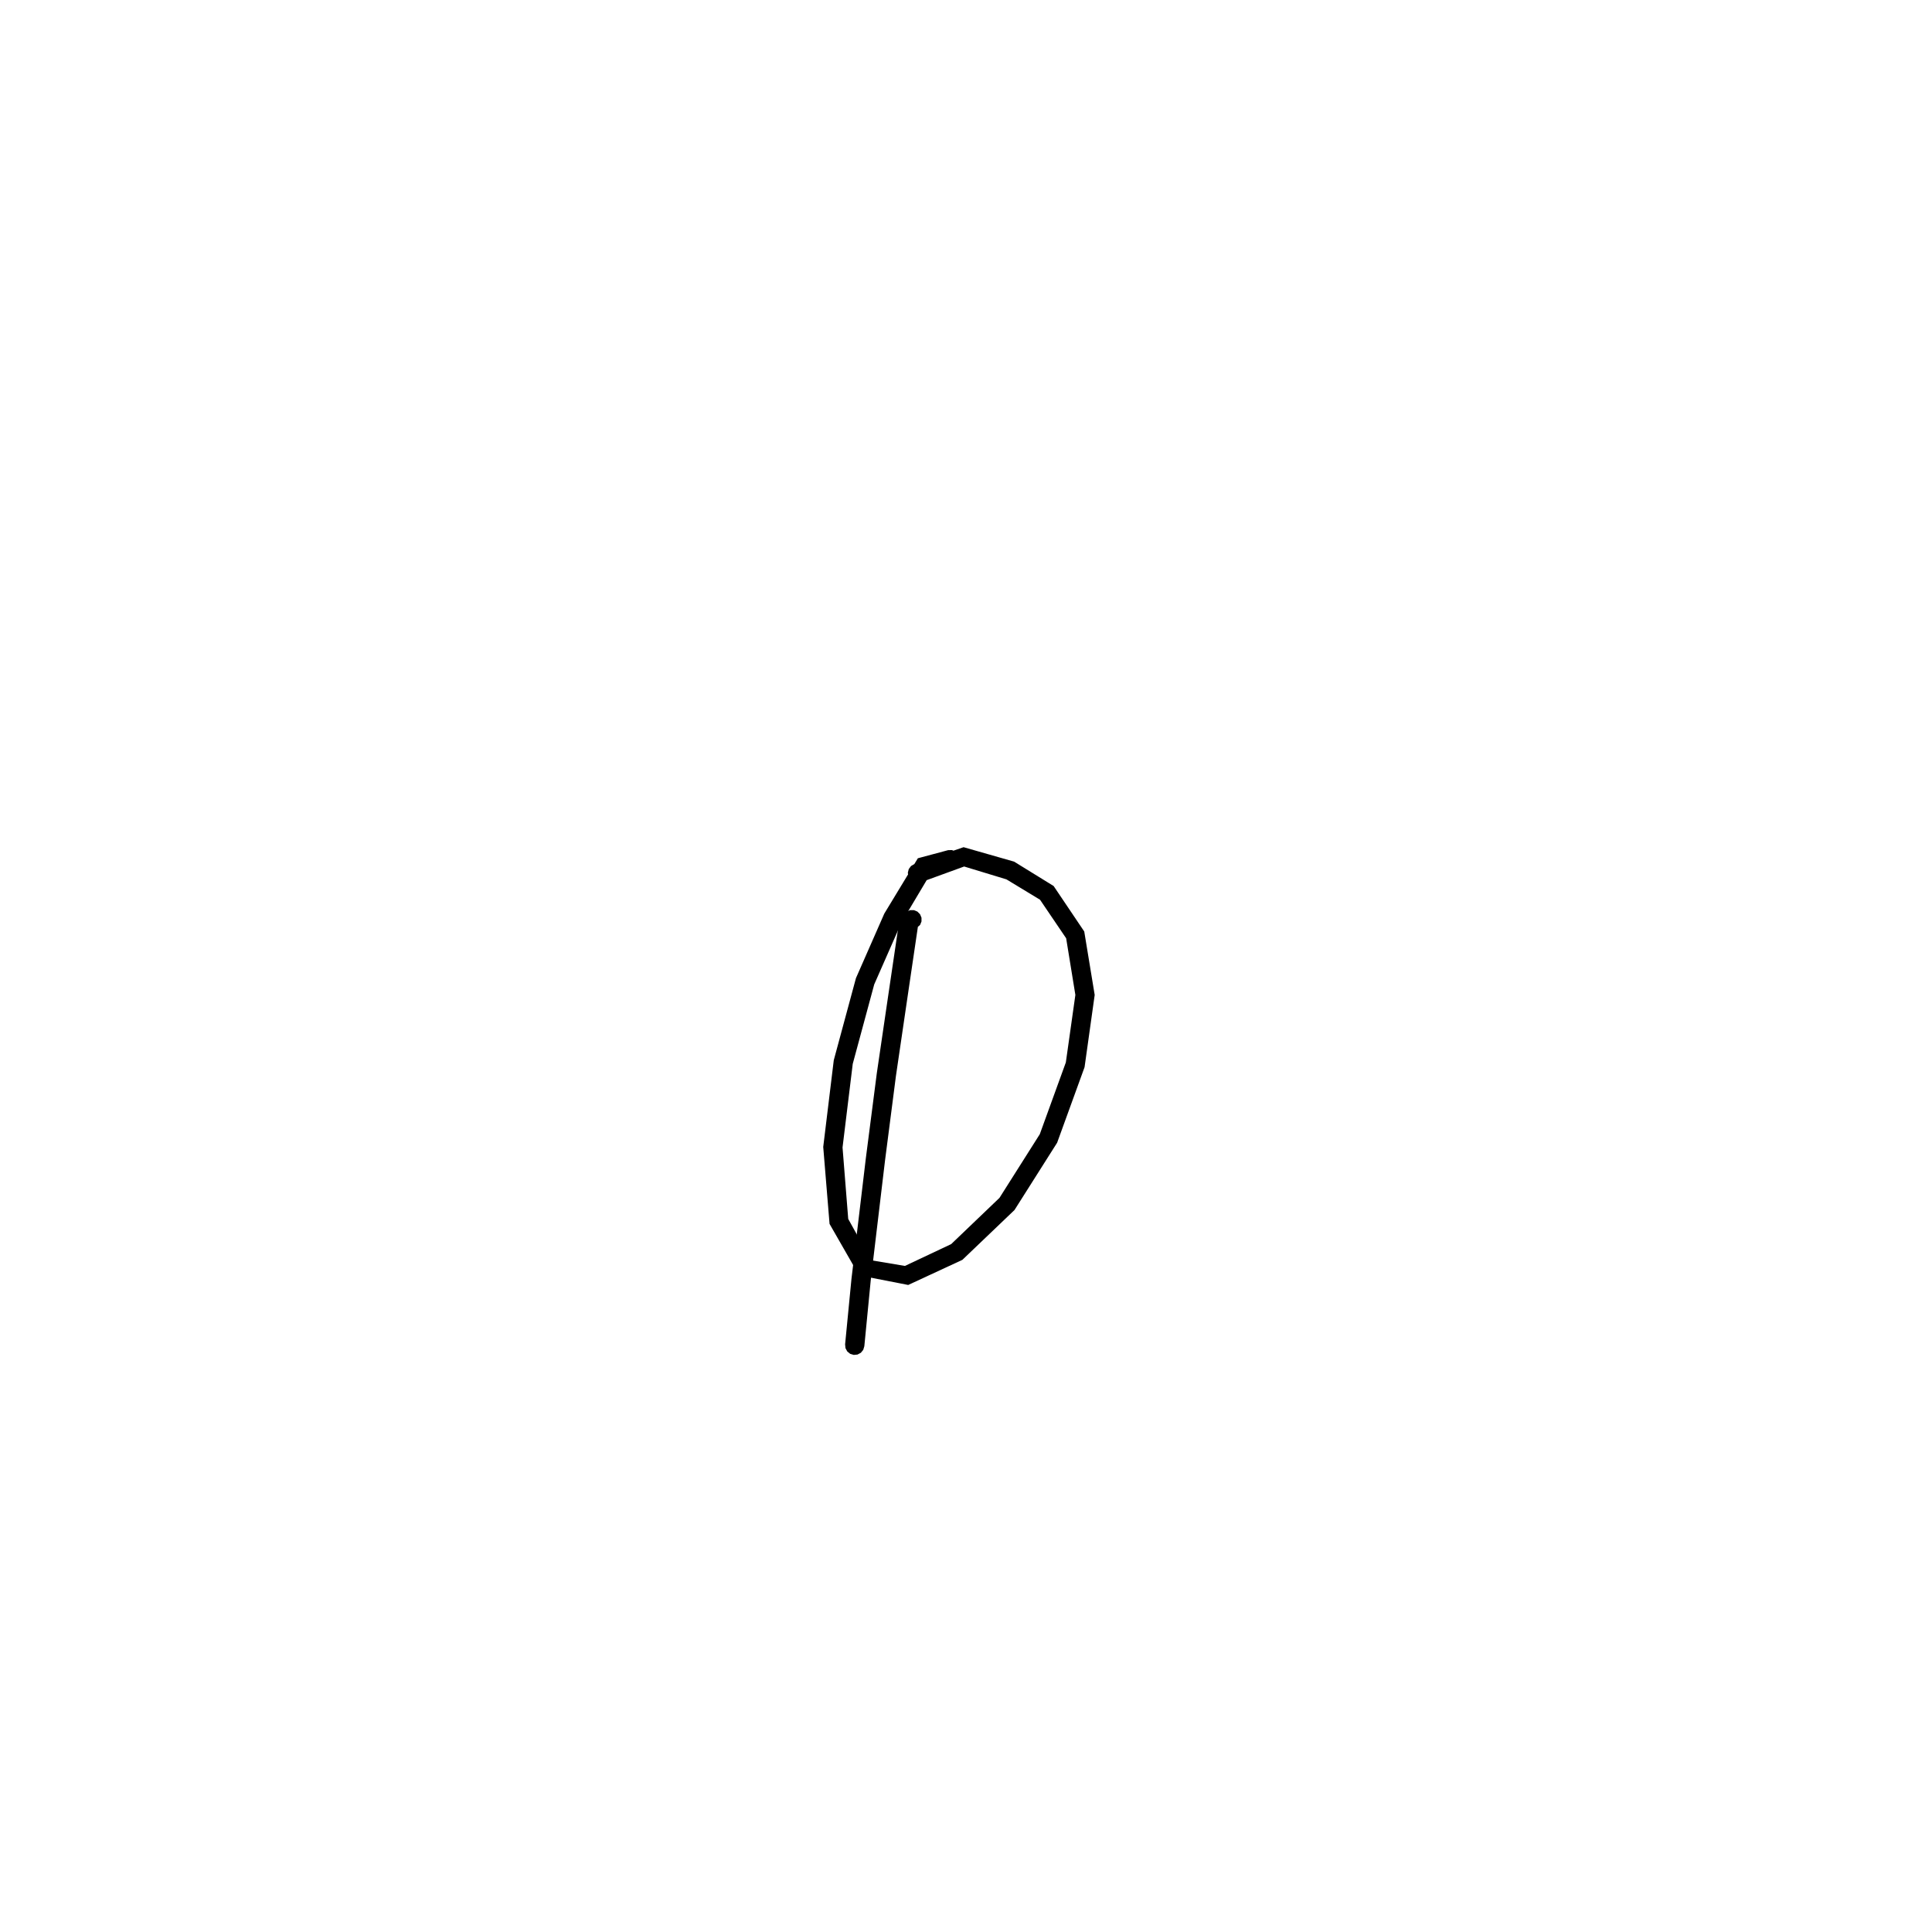
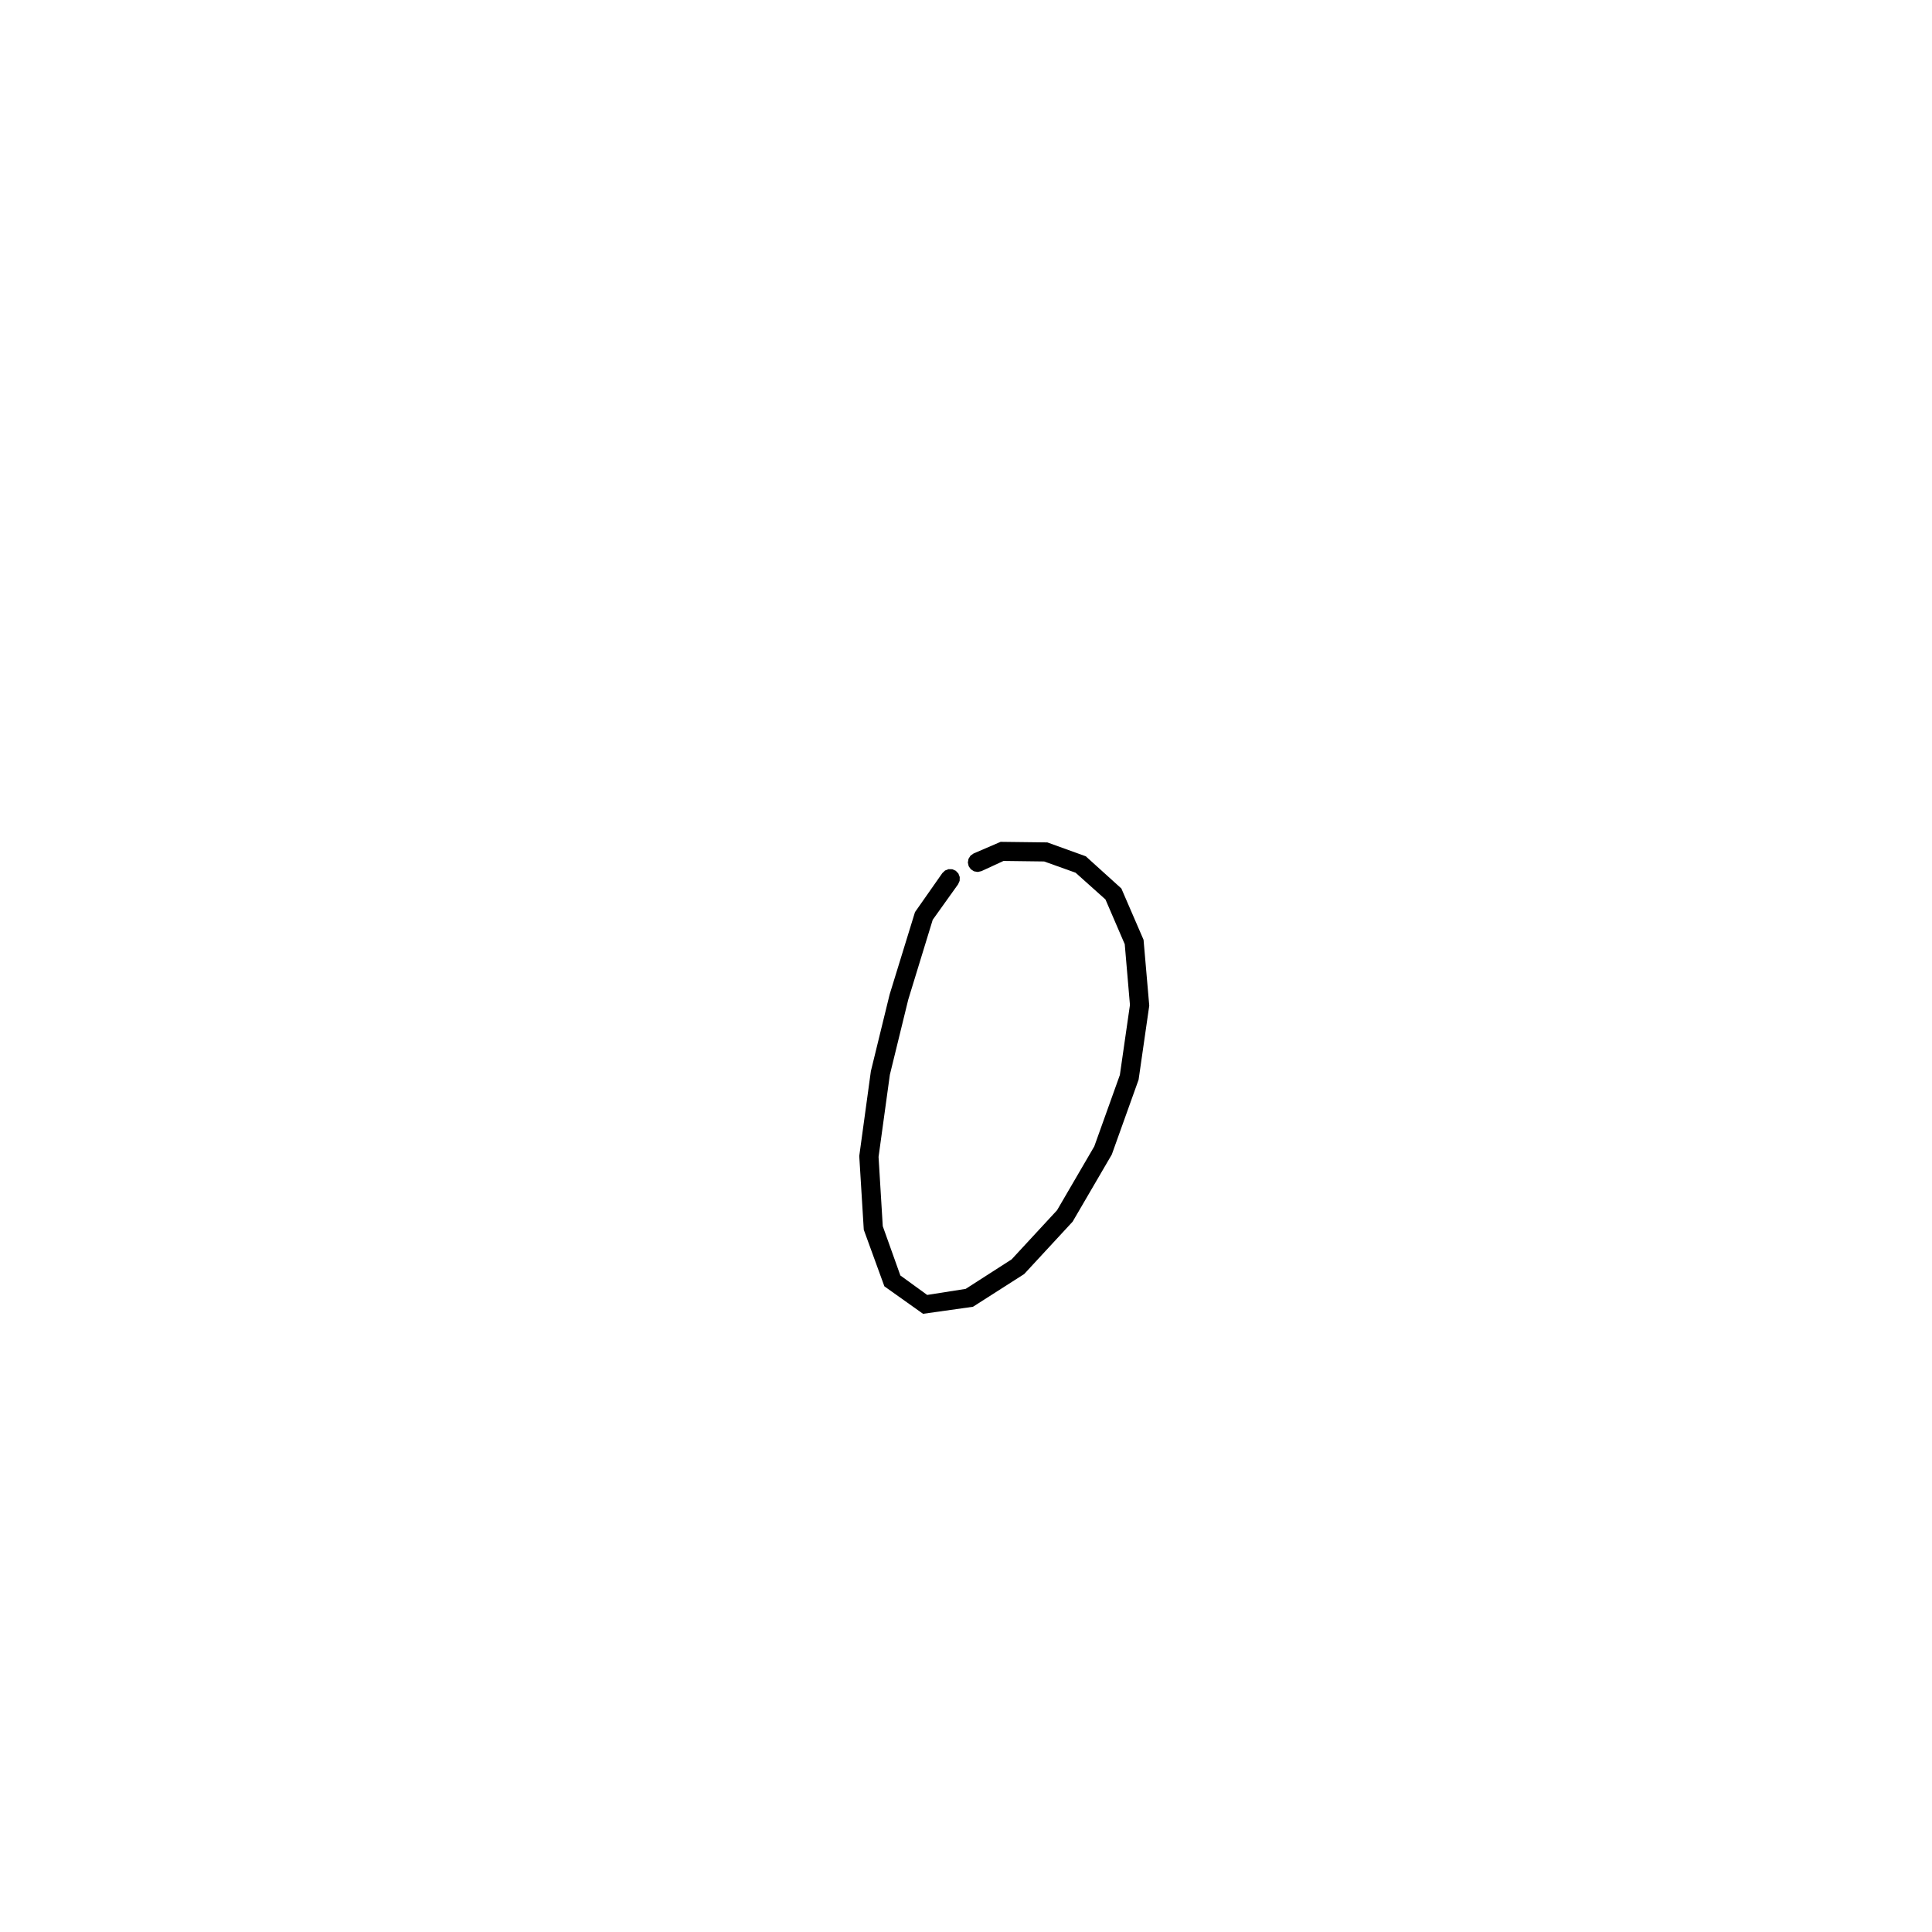
<svg xmlns="http://www.w3.org/2000/svg" viewBox="-300 -300 900 900" width="900" height="900" overflow="visible">
-   <path d="M 141.708 96.024 L 127.575 99.814 L 111.953 125.572 L 98.736 155.652 L 88.403 193.888 L 83.492 234.284 L 86.439 270.144 L 100.182 294.11 L 123.077 298.587 L 148.312 286.886 L 172.592 263.675 L 192.454 232.32 L 205.232 197.128 L 209.948 163.475 L 205.086 133.931 L 190.819 112.737 L 172.409 101.381 L 148.875 94.654 L 125.899 102.536 L 124.389 103.432 L 123.337 104.838 L 122.903 106.539 L 123.153 108.277 L 124.049 109.787 L 125.455 110.839 L 127.156 111.273 L 128.894 111.023 L 149.139 103.651 L 168.825 109.636 L 184.482 119.128 L 196.657 137.086 L 200.948 163.475 L 196.511 194.906 L 184.373 228.358 L 165.591 258.02 L 143.092 279.555 L 121.547 289.718 L 105.798 287.077 L 95.134 267.822 L 92.488 234.53 L 97.238 195.603 L 107.244 158.585 L 119.959 129.682 L 133.998 106.118 L 143.594 104.824 L 145.206 104.128 L 146.429 102.868 L 147.077 101.236 L 147.051 99.481 L 146.355 97.869 L 145.096 96.646 L 143.464 95.998 Z" fill="black" fill-rule="nonzero" />
-   <path d="M 121.11 125.894 L 118.734 130.116 L 113.792 163.582 L 108.447 199.98 L 103.354 239.45 L 96.653 295.688 L 93.681 326.259 L 93.855 328.007 L 94.684 329.554 L 96.043 330.666 L 97.724 331.174 L 99.471 331 L 101.019 330.17 L 102.131 328.811 L 102.638 327.13 L 105.598 296.685 L 112.287 240.55 L 117.363 201.207 L 122.696 164.893 L 127.585 131.748 L 128.599 130.886 L 129.269 129.263 L 129.267 127.507 L 128.593 125.886 L 127.35 124.646 L 125.728 123.975 L 123.972 123.977 L 122.35 124.651 Z" fill="black" fill-rule="nonzero" />
+   <path d="M 138.977 106.723 L 126.234 124.906 L 114.416 163.291 L 105.686 198.998 L 100.274 238.523 L 102.381 272.868 L 111.978 299.222 L 129.99 312.022 L 153.242 308.746 L 177.105 293.501 L 199.671 269.1 L 217.918 237.828 L 230.404 202.964 L 235.368 168.468 L 232.709 137.783 L 222.372 113.885 L 205.788 98.889 L 187.882 92.426 L 166.127 92.161 L 153.535 97.583 L 152.101 98.595 L 151.163 100.08 L 150.864 101.81 L 151.251 103.523 L 152.263 104.957 L 153.747 105.895 L 155.478 106.193 L 157.19 105.807 L 167.48 101.059 L 186.403 101.303 L 201.04 106.535 L 214.964 118.997 L 223.949 139.844 L 226.374 168.142 L 221.677 200.765 L 209.756 234.036 L 192.41 263.782 L 171.248 286.668 L 149.857 300.407 L 131.922 303.232 L 119.425 294.168 L 111.226 271.2 L 109.265 238.935 L 114.531 200.663 L 123.089 165.693 L 134.492 128.484 L 146.325 111.921 L 147.04 110.317 L 147.086 108.562 L 146.458 106.922 L 145.25 105.648 L 143.646 104.933 L 141.891 104.887 L 140.251 105.515 Z" fill="black" fill-rule="nonzero" />
</svg>
